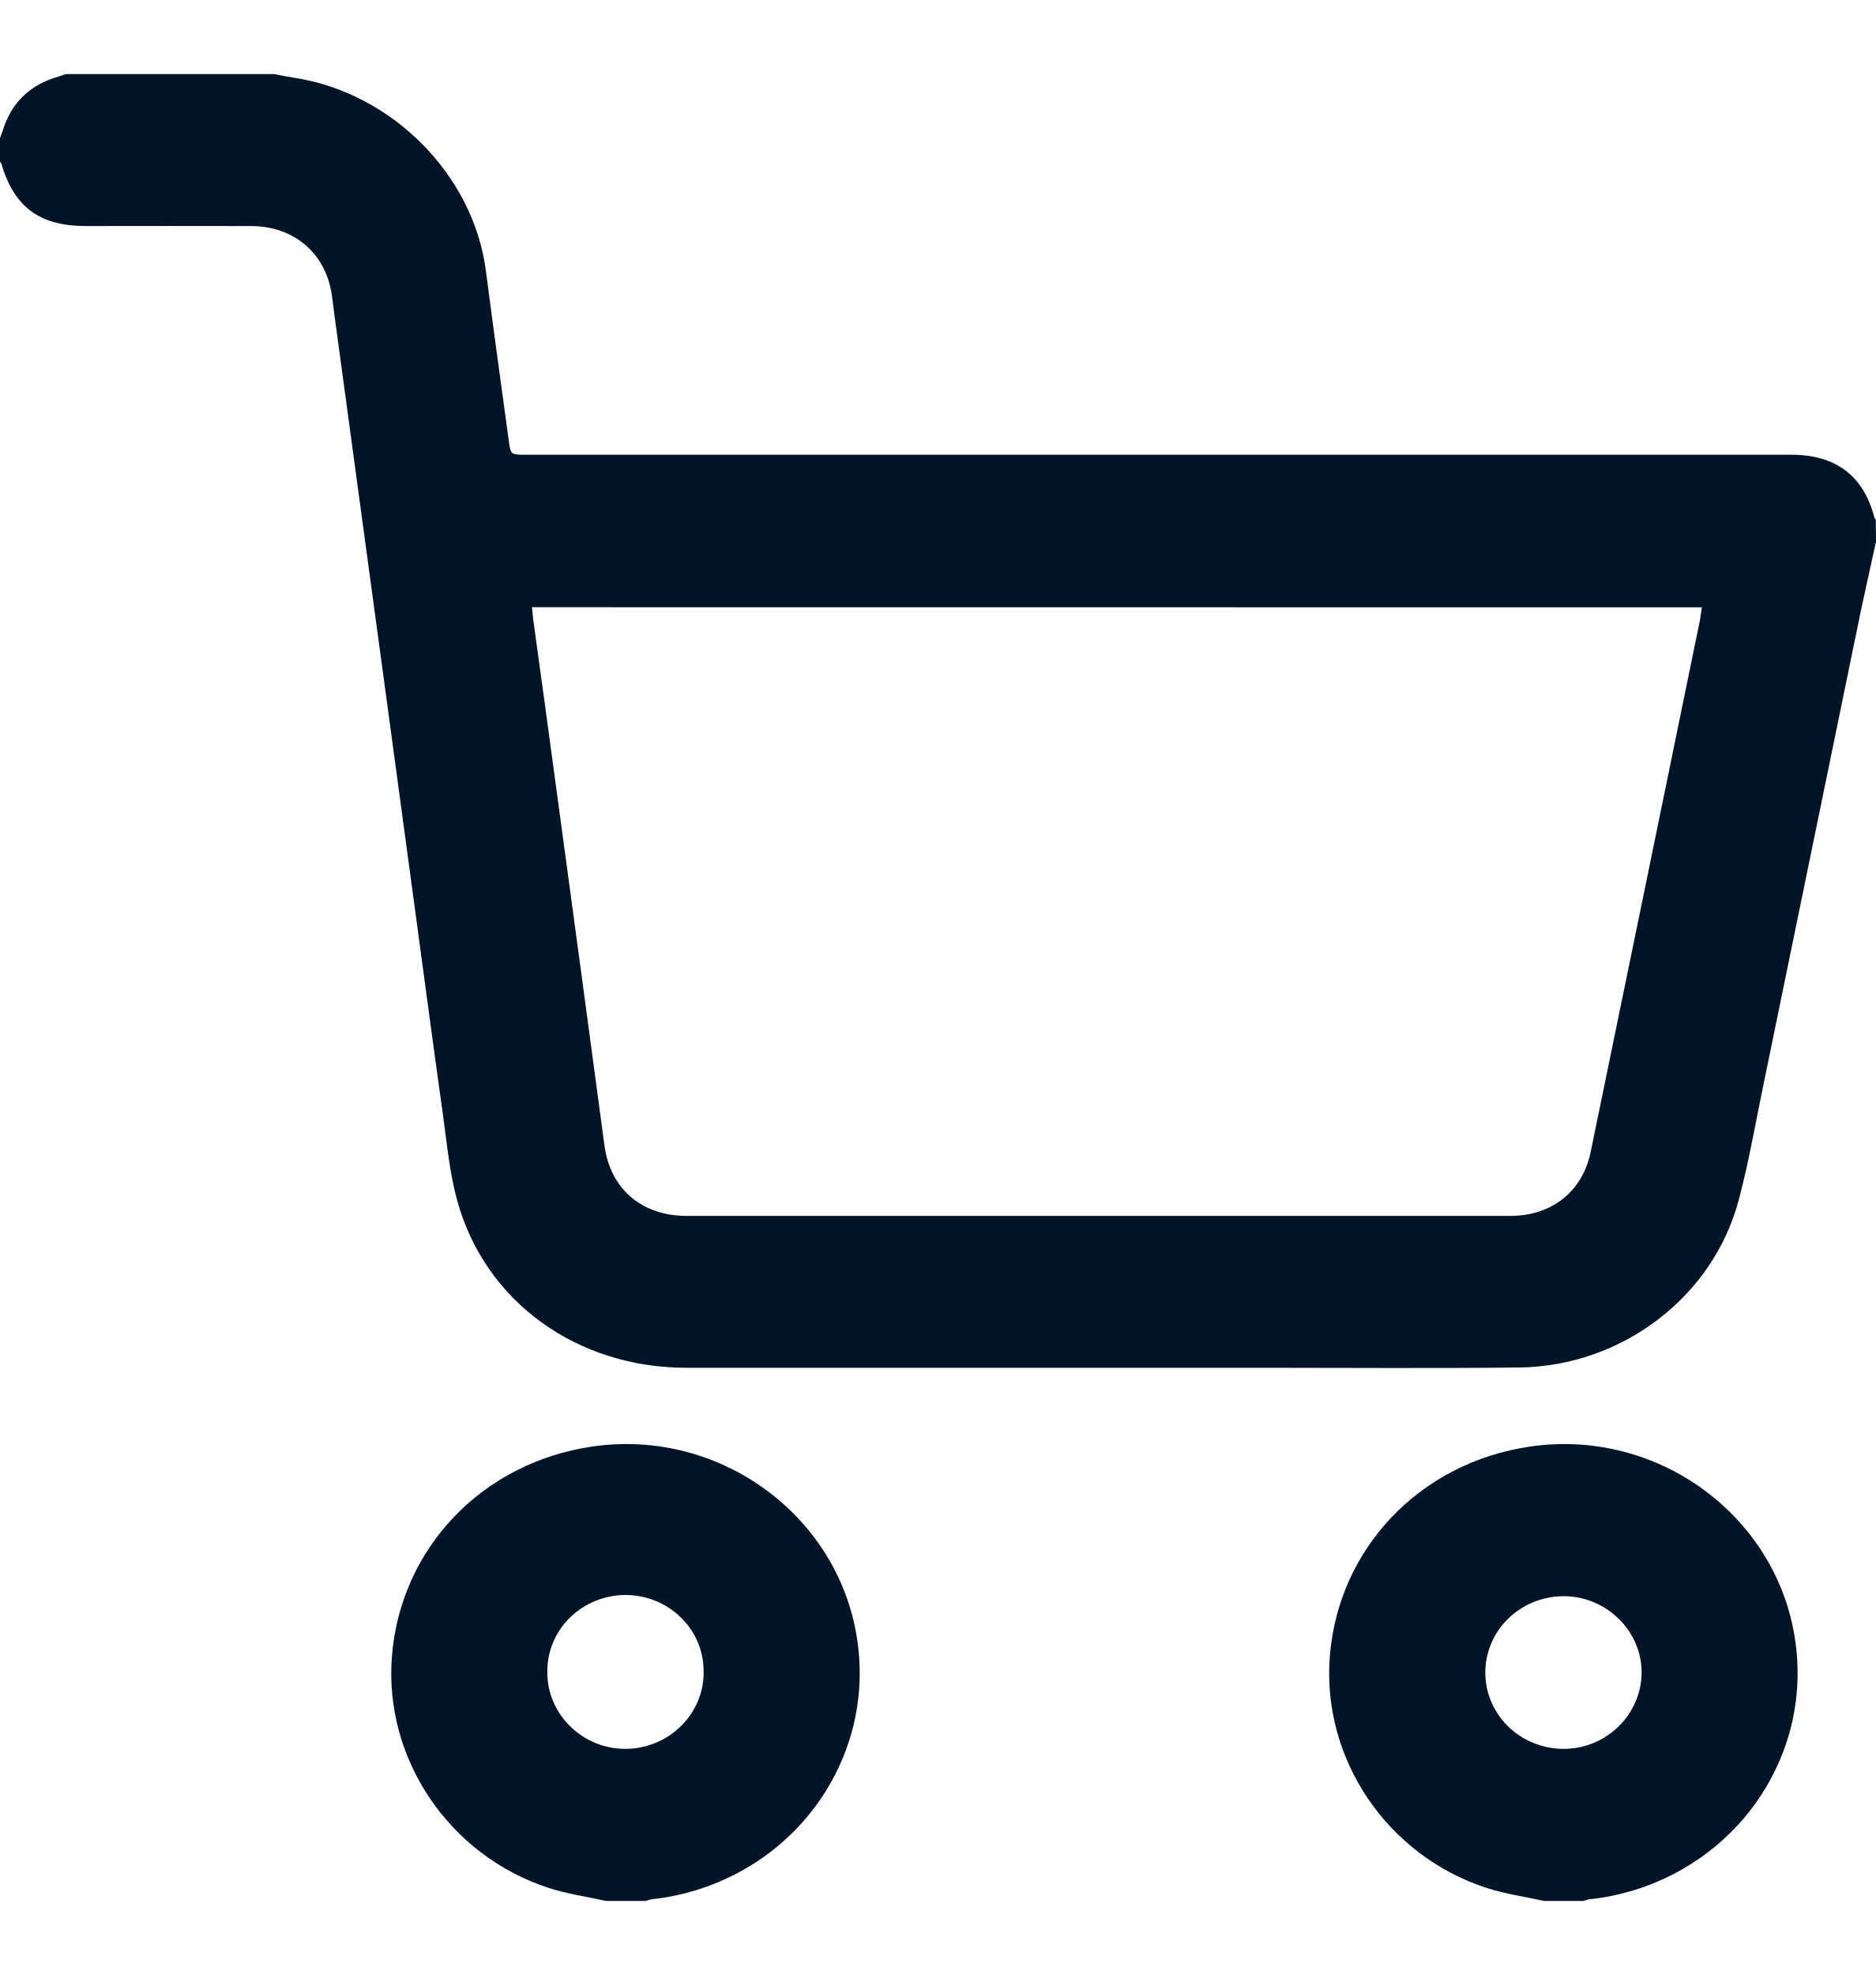
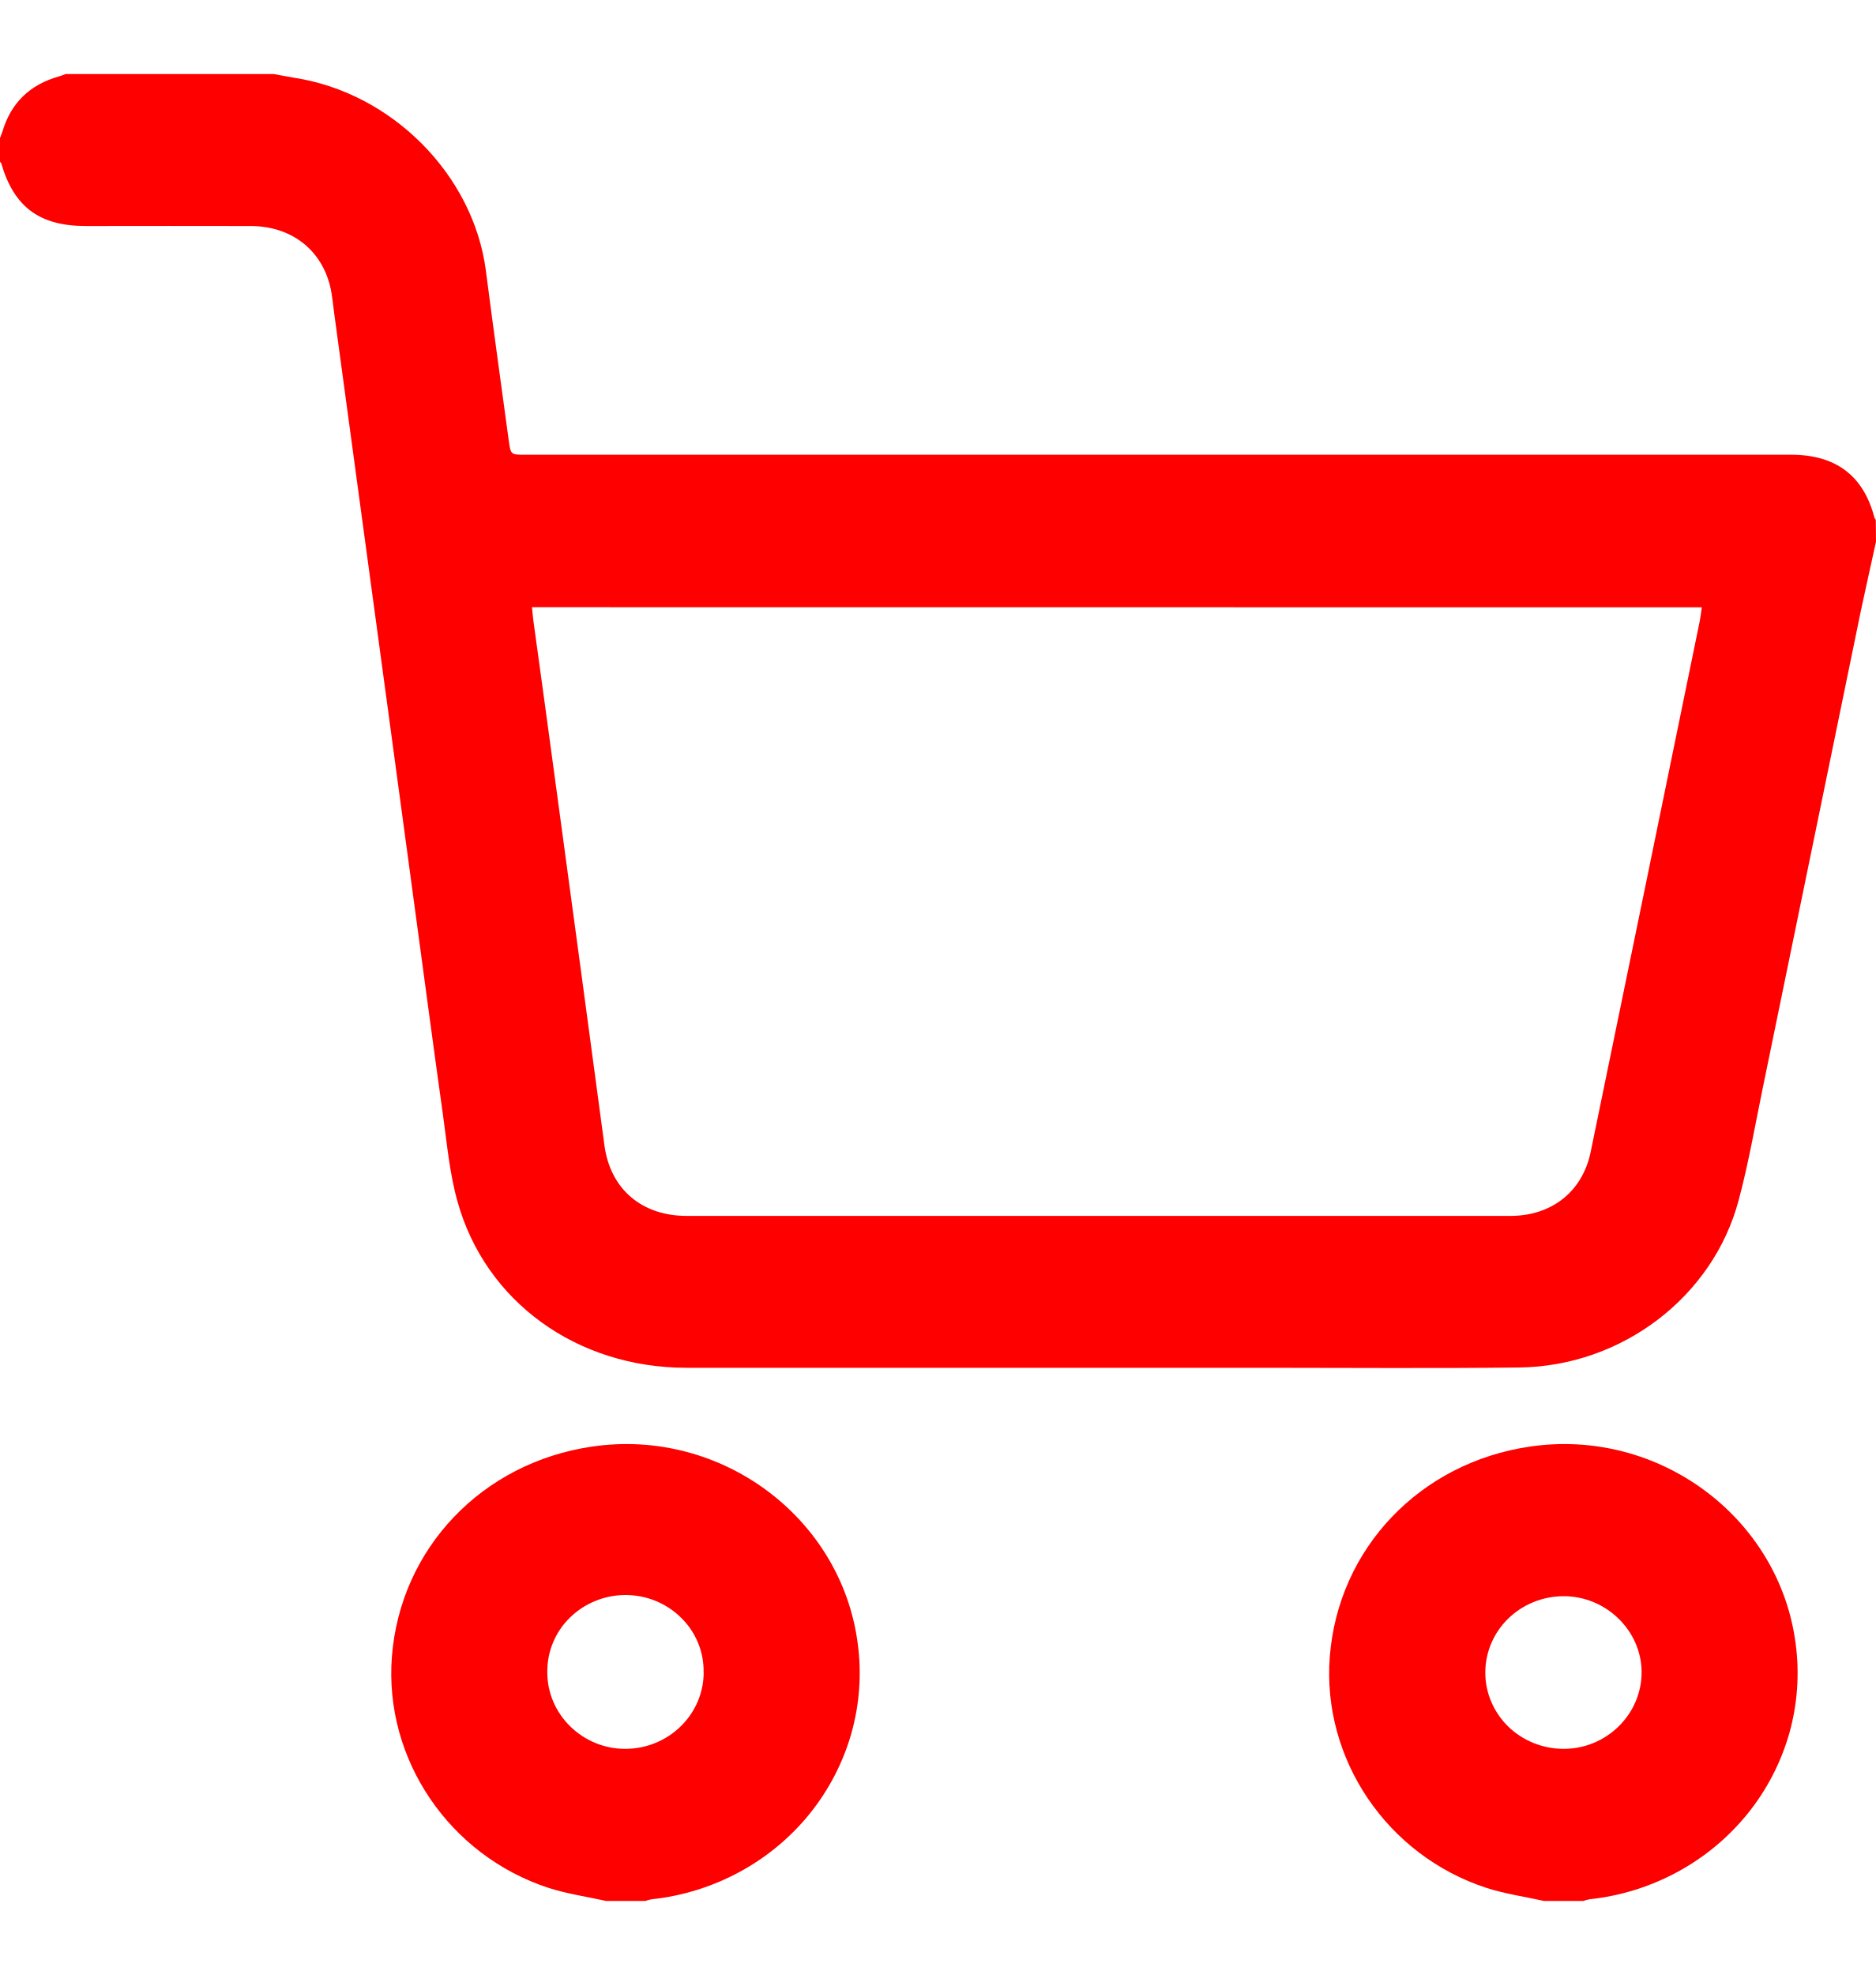
- <svg xmlns="http://www.w3.org/2000/svg" width="19" height="20" viewBox="0 0 19 20" fill="none">
-   <path d="M19 5.485C18.95 5.716 18.897 5.948 18.848 6.179C18.515 7.797 18.183 9.415 17.85 11.033C17.773 11.408 17.708 11.785 17.609 12.154C17.349 13.133 16.427 13.835 15.388 13.848C14.527 13.858 13.666 13.851 12.805 13.851C10.854 13.851 8.904 13.851 6.953 13.851C5.843 13.851 4.914 13.182 4.632 12.162C4.553 11.879 4.527 11.581 4.486 11.288C4.391 10.611 4.301 9.932 4.209 9.254C4.117 8.576 4.025 7.899 3.934 7.221C3.842 6.542 3.75 5.865 3.658 5.187C3.566 4.509 3.474 3.831 3.382 3.153C3.374 3.092 3.368 3.03 3.358 2.97C3.29 2.557 2.974 2.291 2.543 2.289C1.986 2.287 1.429 2.289 0.871 2.289C0.4 2.289 0.141 2.097 0.012 1.652C0.01 1.647 0.004 1.643 0 1.638V1.398C0.008 1.375 0.018 1.353 0.025 1.331C0.111 1.043 0.301 0.857 0.597 0.774C0.62 0.767 0.642 0.758 0.665 0.75H2.774C2.842 0.762 2.909 0.776 2.977 0.787C3.969 0.938 4.795 1.77 4.921 2.742C4.995 3.316 5.075 3.89 5.153 4.464C5.172 4.605 5.174 4.605 5.324 4.605H18.142C18.593 4.605 18.873 4.817 18.984 5.241C18.988 5.25 18.992 5.258 18.998 5.265L19 5.485ZM5.388 6.149C5.393 6.199 5.396 6.238 5.401 6.278C5.481 6.861 5.562 7.444 5.64 8.028C5.802 9.219 5.962 10.41 6.122 11.601C6.182 12.042 6.5 12.313 6.956 12.313C9.736 12.313 12.516 12.313 15.296 12.313C15.717 12.313 16.027 12.066 16.11 11.666C16.478 9.879 16.846 8.092 17.212 6.304C17.222 6.255 17.228 6.205 17.236 6.15L5.388 6.149Z" fill="#001427" />
-   <path d="M6.138 19.25C5.945 19.207 5.747 19.179 5.559 19.119C4.549 18.79 3.889 17.813 3.969 16.777C4.054 15.681 4.881 14.812 5.996 14.649C7.298 14.457 8.52 15.364 8.687 16.643C8.728 16.947 8.706 17.256 8.623 17.552C8.539 17.847 8.396 18.124 8.202 18.365C8.008 18.606 7.766 18.807 7.491 18.956C7.216 19.105 6.913 19.2 6.6 19.233C6.579 19.237 6.558 19.243 6.537 19.25L6.138 19.25ZM7.126 16.936C7.128 16.833 7.109 16.732 7.07 16.637C7.031 16.542 6.973 16.455 6.899 16.383C6.826 16.31 6.738 16.252 6.641 16.212C6.544 16.172 6.44 16.152 6.335 16.152C6.23 16.152 6.127 16.172 6.03 16.212C5.933 16.251 5.845 16.309 5.771 16.382C5.697 16.454 5.639 16.541 5.6 16.636C5.561 16.73 5.542 16.832 5.543 16.934C5.542 17.363 5.903 17.714 6.34 17.71C6.549 17.708 6.749 17.625 6.896 17.48C7.044 17.335 7.126 17.14 7.127 16.936H7.126Z" fill="#001427" />
-   <path d="M15.637 19.25C15.444 19.207 15.245 19.179 15.058 19.119C14.048 18.791 13.388 17.813 13.468 16.777C13.553 15.681 14.38 14.812 15.495 14.649C16.797 14.457 18.019 15.364 18.186 16.643C18.227 16.947 18.205 17.256 18.122 17.552C18.038 17.847 17.895 18.124 17.701 18.365C17.506 18.606 17.265 18.807 16.99 18.956C16.715 19.105 16.412 19.2 16.099 19.233C16.078 19.237 16.057 19.243 16.036 19.25L15.637 19.25ZM15.043 16.939C15.043 17.143 15.127 17.338 15.274 17.483C15.422 17.627 15.623 17.709 15.833 17.71C16.27 17.712 16.628 17.359 16.626 16.931C16.624 16.51 16.262 16.16 15.83 16.164C15.621 16.166 15.42 16.248 15.273 16.393C15.125 16.538 15.043 16.734 15.043 16.939Z" fill="#001427" />
+ <svg xmlns="http://www.w3.org/2000/svg" width="19" height="20" viewBox="0 0 19 20" fill="#ff0000">
+   <path d="M19 5.485C18.95 5.716 18.897 5.948 18.848 6.179C18.515 7.797 18.183 9.415 17.85 11.033C17.773 11.408 17.708 11.785 17.609 12.154C17.349 13.133 16.427 13.835 15.388 13.848C14.527 13.858 13.666 13.851 12.805 13.851C10.854 13.851 8.904 13.851 6.953 13.851C5.843 13.851 4.914 13.182 4.632 12.162C4.553 11.879 4.527 11.581 4.486 11.288C4.391 10.611 4.301 9.932 4.209 9.254C4.117 8.576 4.025 7.899 3.934 7.221C3.842 6.542 3.75 5.865 3.658 5.187C3.566 4.509 3.474 3.831 3.382 3.153C3.374 3.092 3.368 3.03 3.358 2.97C3.29 2.557 2.974 2.291 2.543 2.289C1.986 2.287 1.429 2.289 0.871 2.289C0.4 2.289 0.141 2.097 0.012 1.652C0.01 1.647 0.004 1.643 0 1.638V1.398C0.008 1.375 0.018 1.353 0.025 1.331C0.111 1.043 0.301 0.857 0.597 0.774C0.62 0.767 0.642 0.758 0.665 0.75H2.774C2.842 0.762 2.909 0.776 2.977 0.787C3.969 0.938 4.795 1.77 4.921 2.742C4.995 3.316 5.075 3.89 5.153 4.464C5.172 4.605 5.174 4.605 5.324 4.605H18.142C18.593 4.605 18.873 4.817 18.984 5.241C18.988 5.25 18.992 5.258 18.998 5.265L19 5.485ZM5.388 6.149C5.393 6.199 5.396 6.238 5.401 6.278C5.481 6.861 5.562 7.444 5.64 8.028C5.802 9.219 5.962 10.41 6.122 11.601C6.182 12.042 6.5 12.313 6.956 12.313C9.736 12.313 12.516 12.313 15.296 12.313C15.717 12.313 16.027 12.066 16.11 11.666C16.478 9.879 16.846 8.092 17.212 6.304C17.222 6.255 17.228 6.205 17.236 6.15L5.388 6.149Z" />
+   <path d="M6.138 19.25C5.945 19.207 5.747 19.179 5.559 19.119C4.549 18.79 3.889 17.813 3.969 16.777C4.054 15.681 4.881 14.812 5.996 14.649C7.298 14.457 8.52 15.364 8.687 16.643C8.728 16.947 8.706 17.256 8.623 17.552C8.539 17.847 8.396 18.124 8.202 18.365C8.008 18.606 7.766 18.807 7.491 18.956C7.216 19.105 6.913 19.2 6.6 19.233C6.579 19.237 6.558 19.243 6.537 19.25L6.138 19.25ZM7.126 16.936C7.128 16.833 7.109 16.732 7.07 16.637C7.031 16.542 6.973 16.455 6.899 16.383C6.826 16.31 6.738 16.252 6.641 16.212C6.544 16.172 6.44 16.152 6.335 16.152C6.23 16.152 6.127 16.172 6.03 16.212C5.933 16.251 5.845 16.309 5.771 16.382C5.697 16.454 5.639 16.541 5.6 16.636C5.561 16.73 5.542 16.832 5.543 16.934C5.542 17.363 5.903 17.714 6.34 17.71C6.549 17.708 6.749 17.625 6.896 17.48C7.044 17.335 7.126 17.14 7.127 16.936H7.126Z" />
+   <path d="M15.637 19.25C15.444 19.207 15.245 19.179 15.058 19.119C14.048 18.791 13.388 17.813 13.468 16.777C13.553 15.681 14.38 14.812 15.495 14.649C16.797 14.457 18.019 15.364 18.186 16.643C18.227 16.947 18.205 17.256 18.122 17.552C18.038 17.847 17.895 18.124 17.701 18.365C17.506 18.606 17.265 18.807 16.99 18.956C16.715 19.105 16.412 19.2 16.099 19.233C16.078 19.237 16.057 19.243 16.036 19.25L15.637 19.25ZM15.043 16.939C15.043 17.143 15.127 17.338 15.274 17.483C15.422 17.627 15.623 17.709 15.833 17.71C16.27 17.712 16.628 17.359 16.626 16.931C16.624 16.51 16.262 16.16 15.83 16.164C15.621 16.166 15.42 16.248 15.273 16.393C15.125 16.538 15.043 16.734 15.043 16.939Z" />
</svg>
